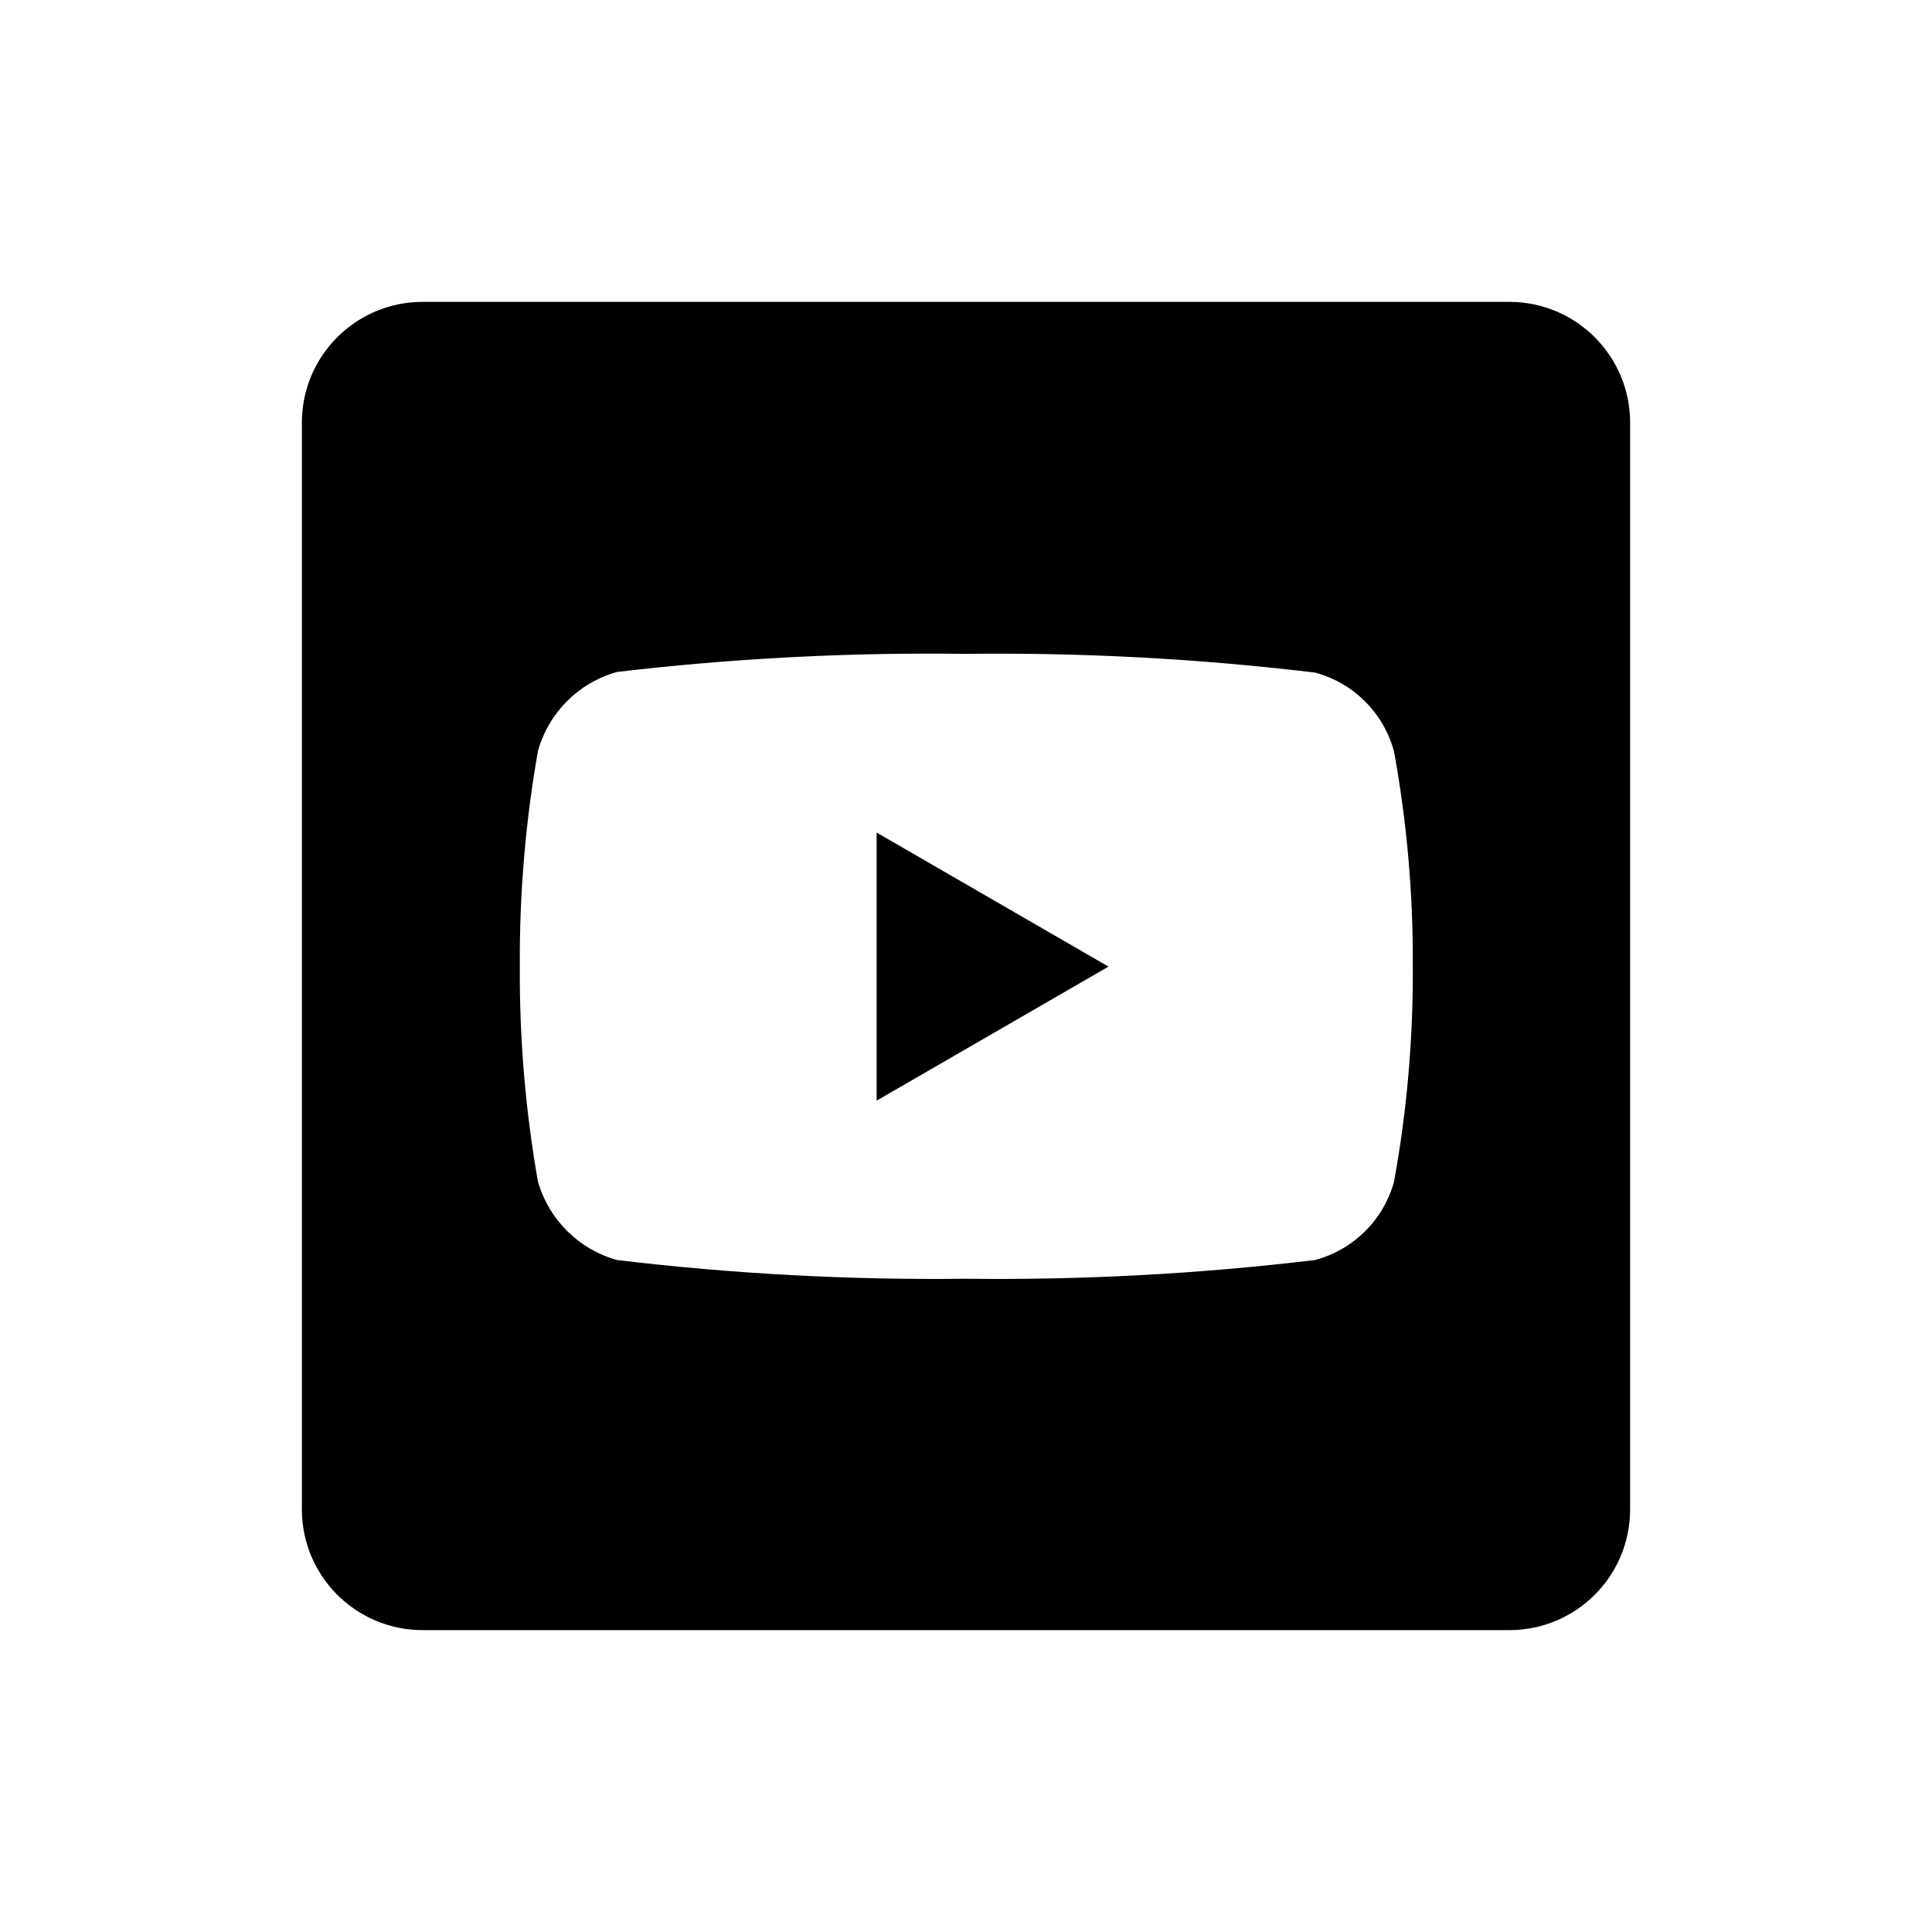
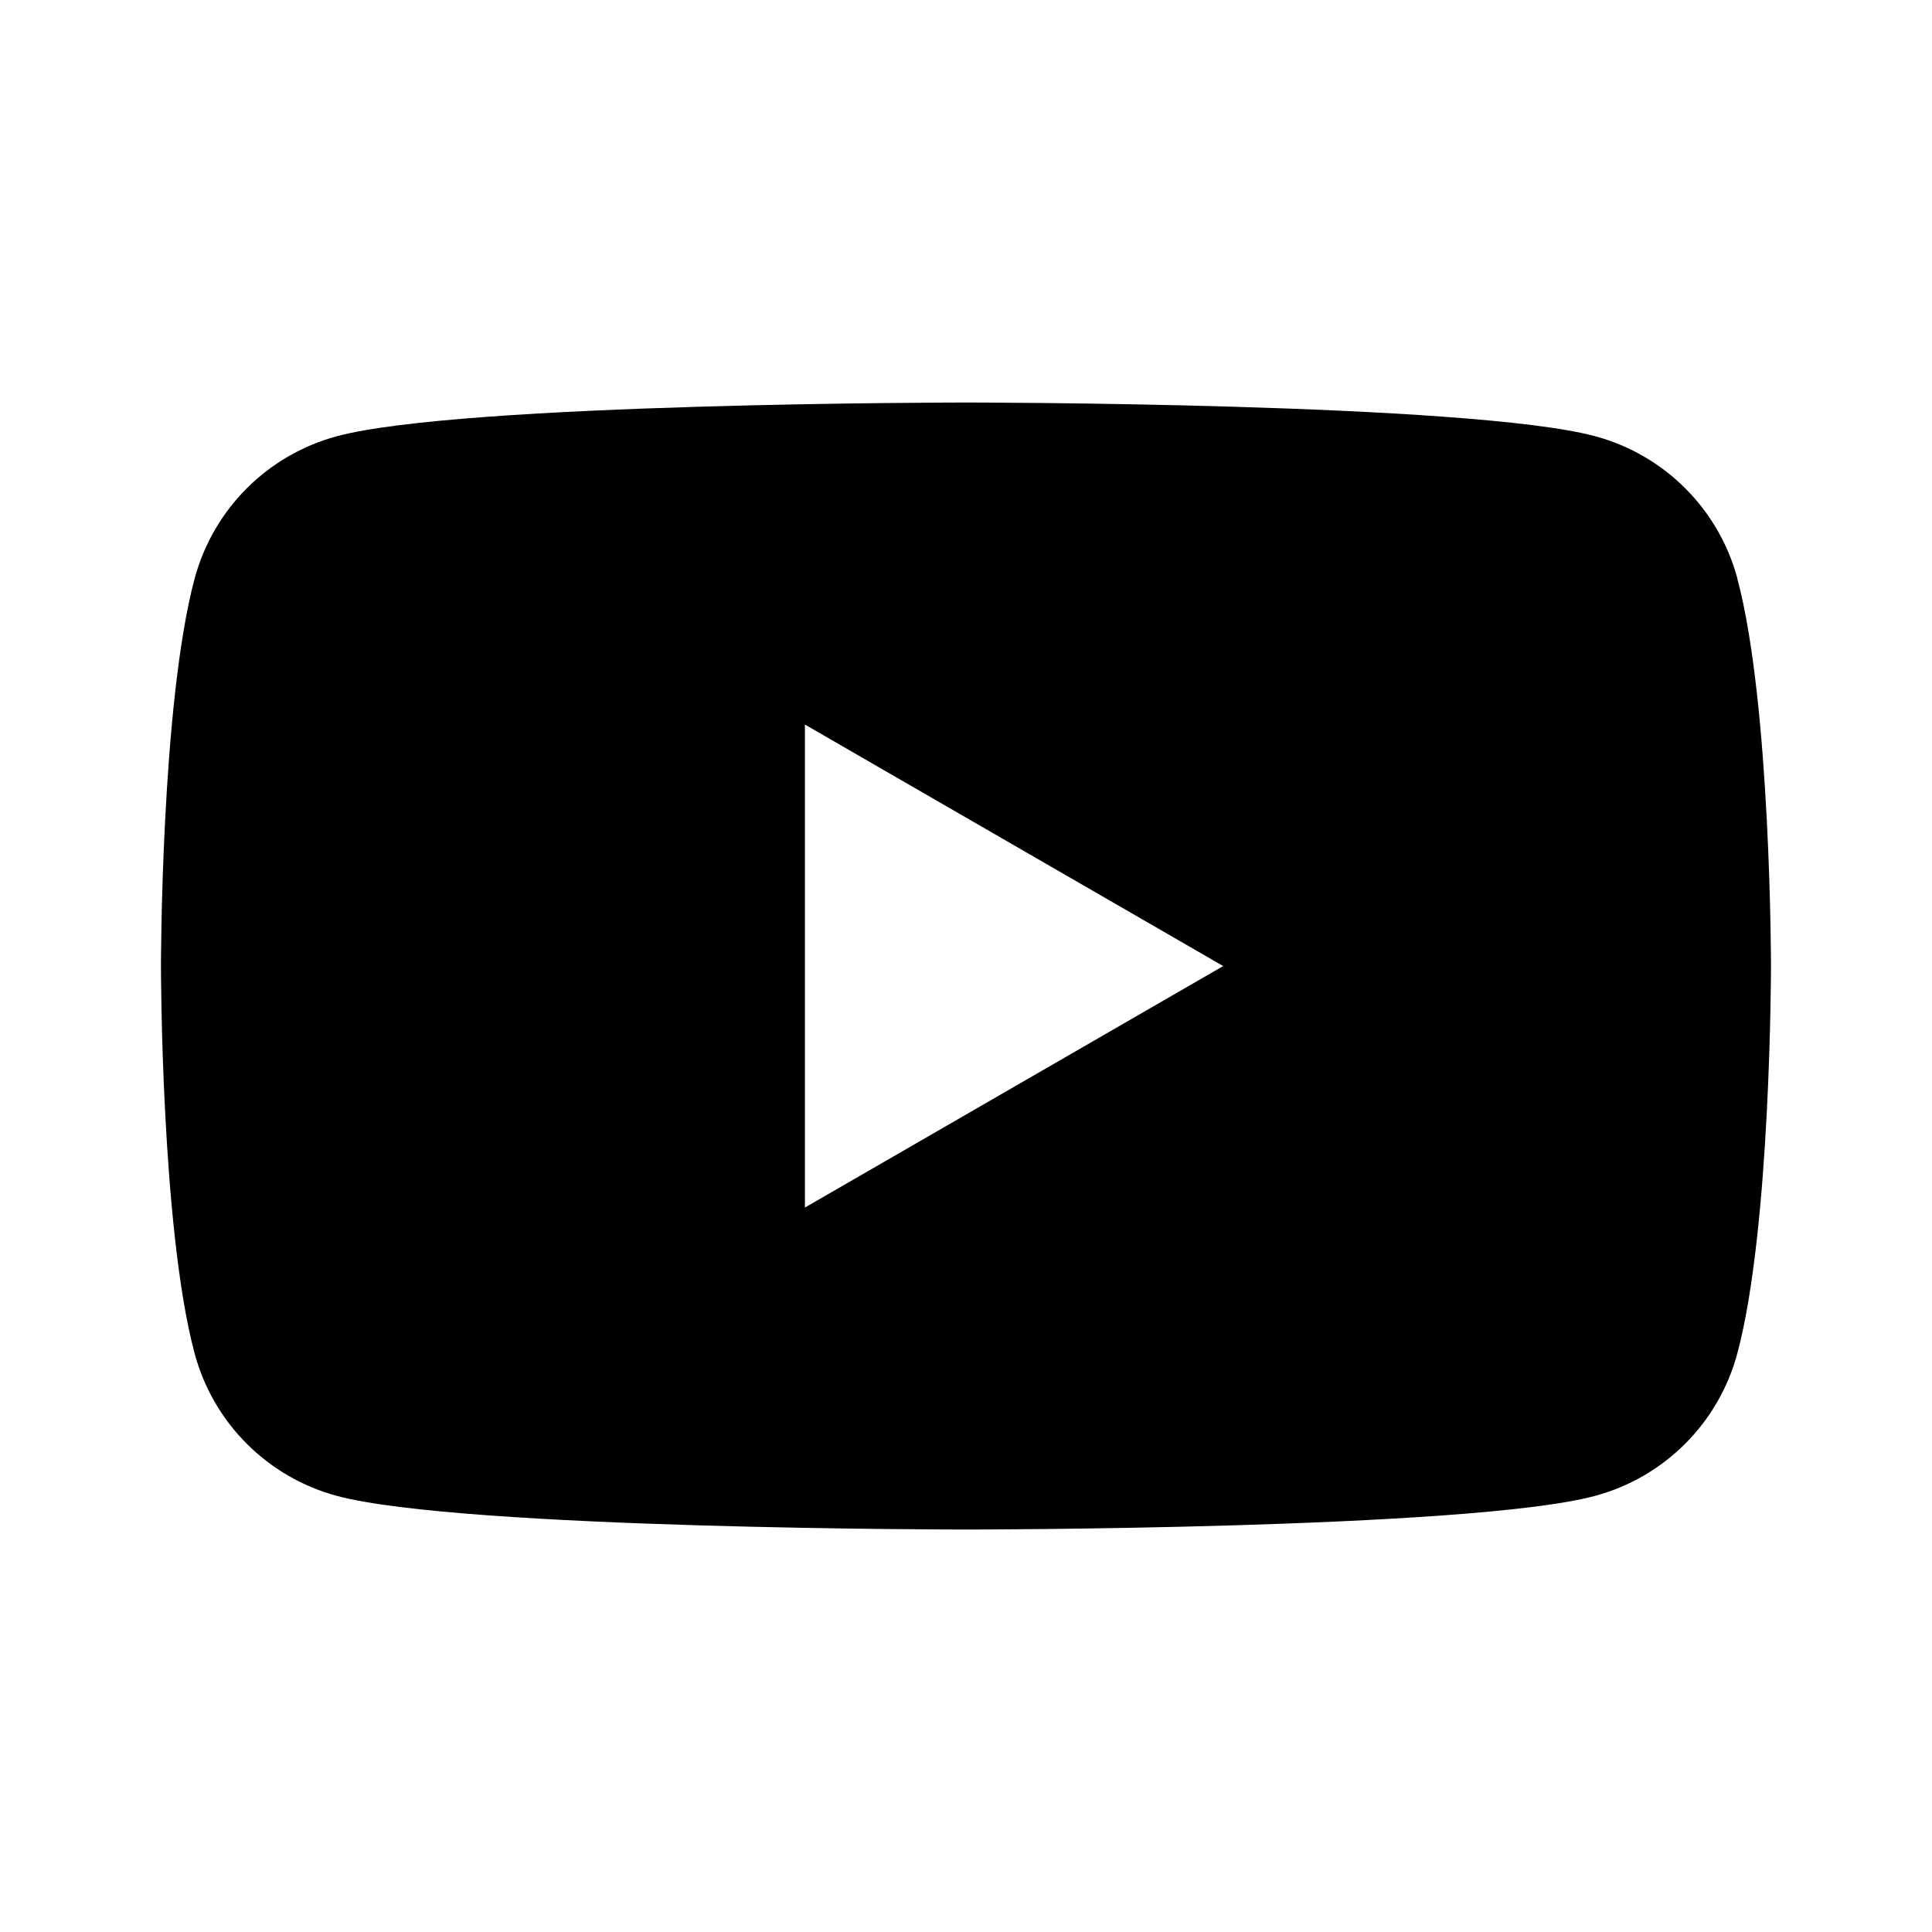
<svg xmlns="http://www.w3.org/2000/svg" viewBox="0 0 32 32">
-   <path d="M14.52 18.23l3.84-2.22-3.84-2.22v4.44z" />
-   <path d="M25 5H7a2 2 0 00-2 2v18a2 2 0 002 2h18a2 2 0 002-2V7a2 2 0 00-2-2zm-1.91 14.57a1.85 1.85 0 01-1.31 1.3 44.06 44.06 0 01-5.78.31 44.14 44.14 0 01-5.78-.31 1.89 1.89 0 01-1.31-1.3 19.86 19.86 0 01-.3-3.57 19.8 19.8 0 01.3-3.56 1.88 1.88 0 011.31-1.31 44.14 44.14 0 015.78-.3 44.06 44.06 0 015.78.31 1.85 1.85 0 011.31 1.31A19.17 19.17 0 0123.4 16a19.23 19.23 0 01-.31 3.57z" />
+   <g clip-path="url(#a)">
+     <path d="M28.777 9.582a3.34 3.34 0 00-2.357-2.357C24.339 6.667 16 6.667 16 6.667s-8.34 0-10.419.558a3.34 3.34 0 00-2.357 2.357c-.558 2.079-.558 6.419-.558 6.419s0 4.34.558 6.418a3.34 3.34 0 002.357 2.358c2.079.557 10.418.557 10.418.557s8.34 0 10.418-.557a3.34 3.34 0 002.358-2.358c.558-2.078.558-6.418.558-6.418s0-4.34-.558-6.419h.002zM13.332 20v-7.999l6.928 4-6.928 4z" />
+   </g>
+   <defs>
+     <clipPath id="a">
+       <path d="M0 0h32v32H0z" />
+     </clipPath>
+   </defs>
</svg>
